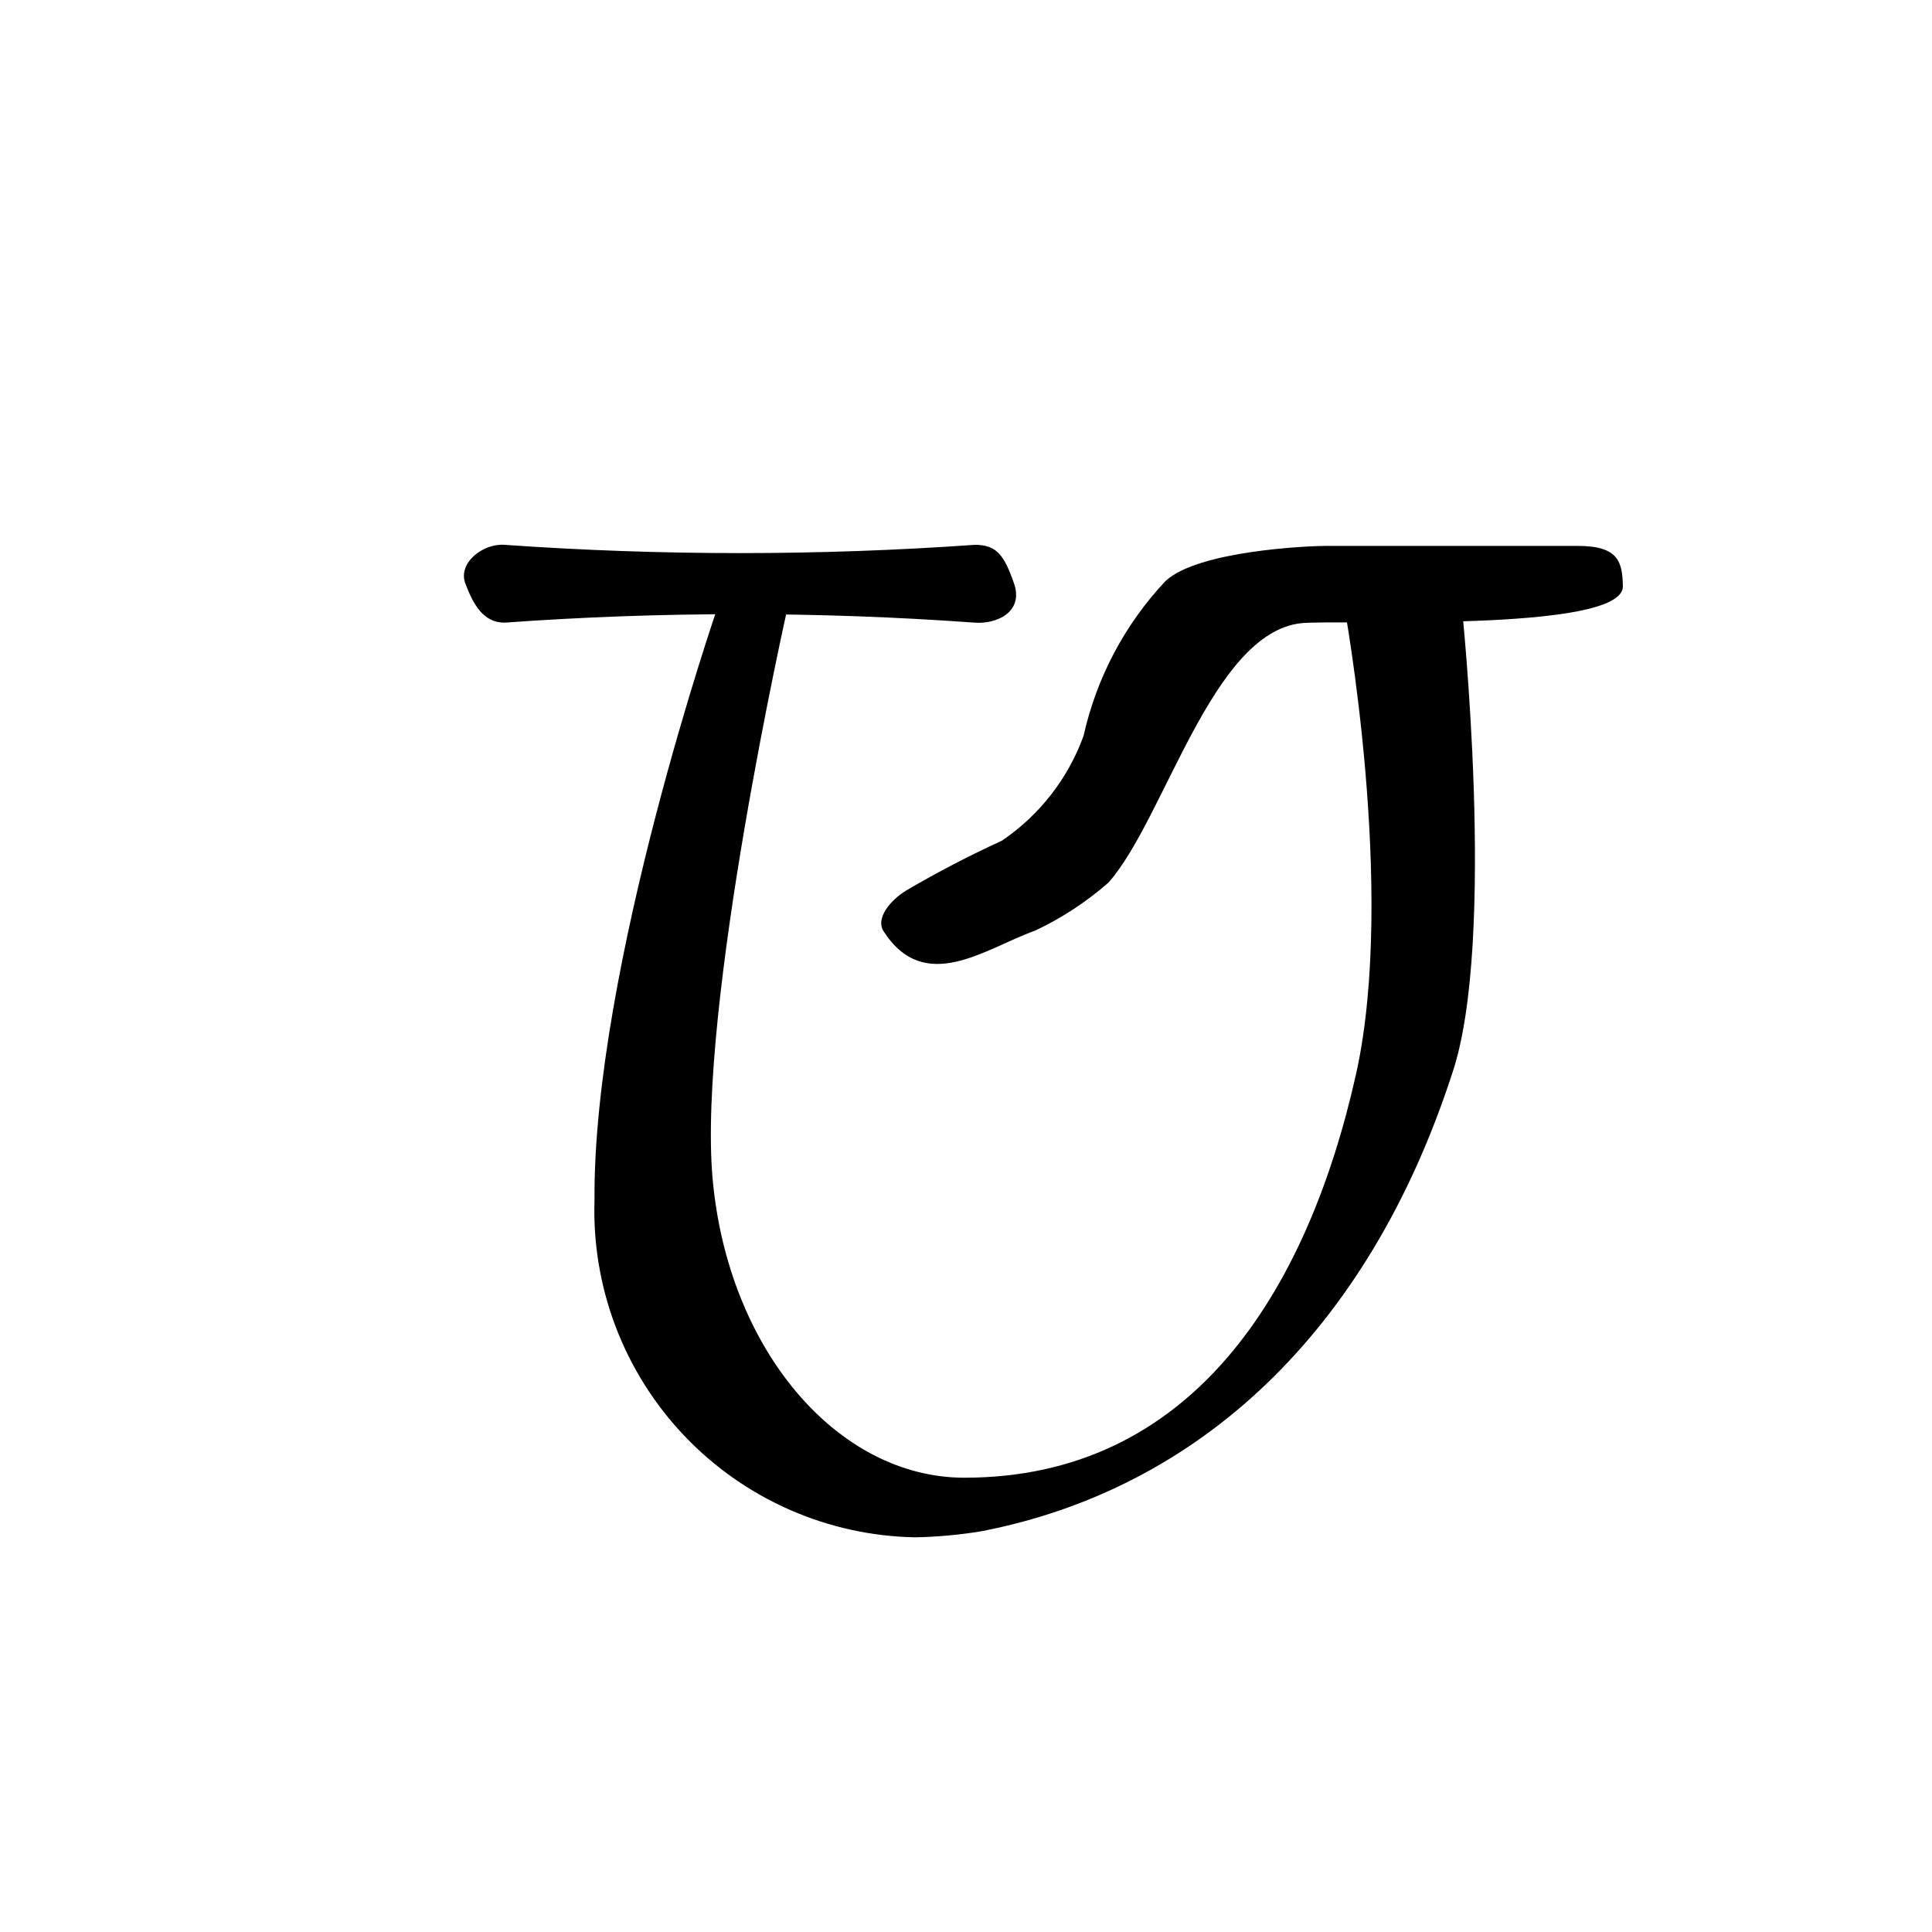
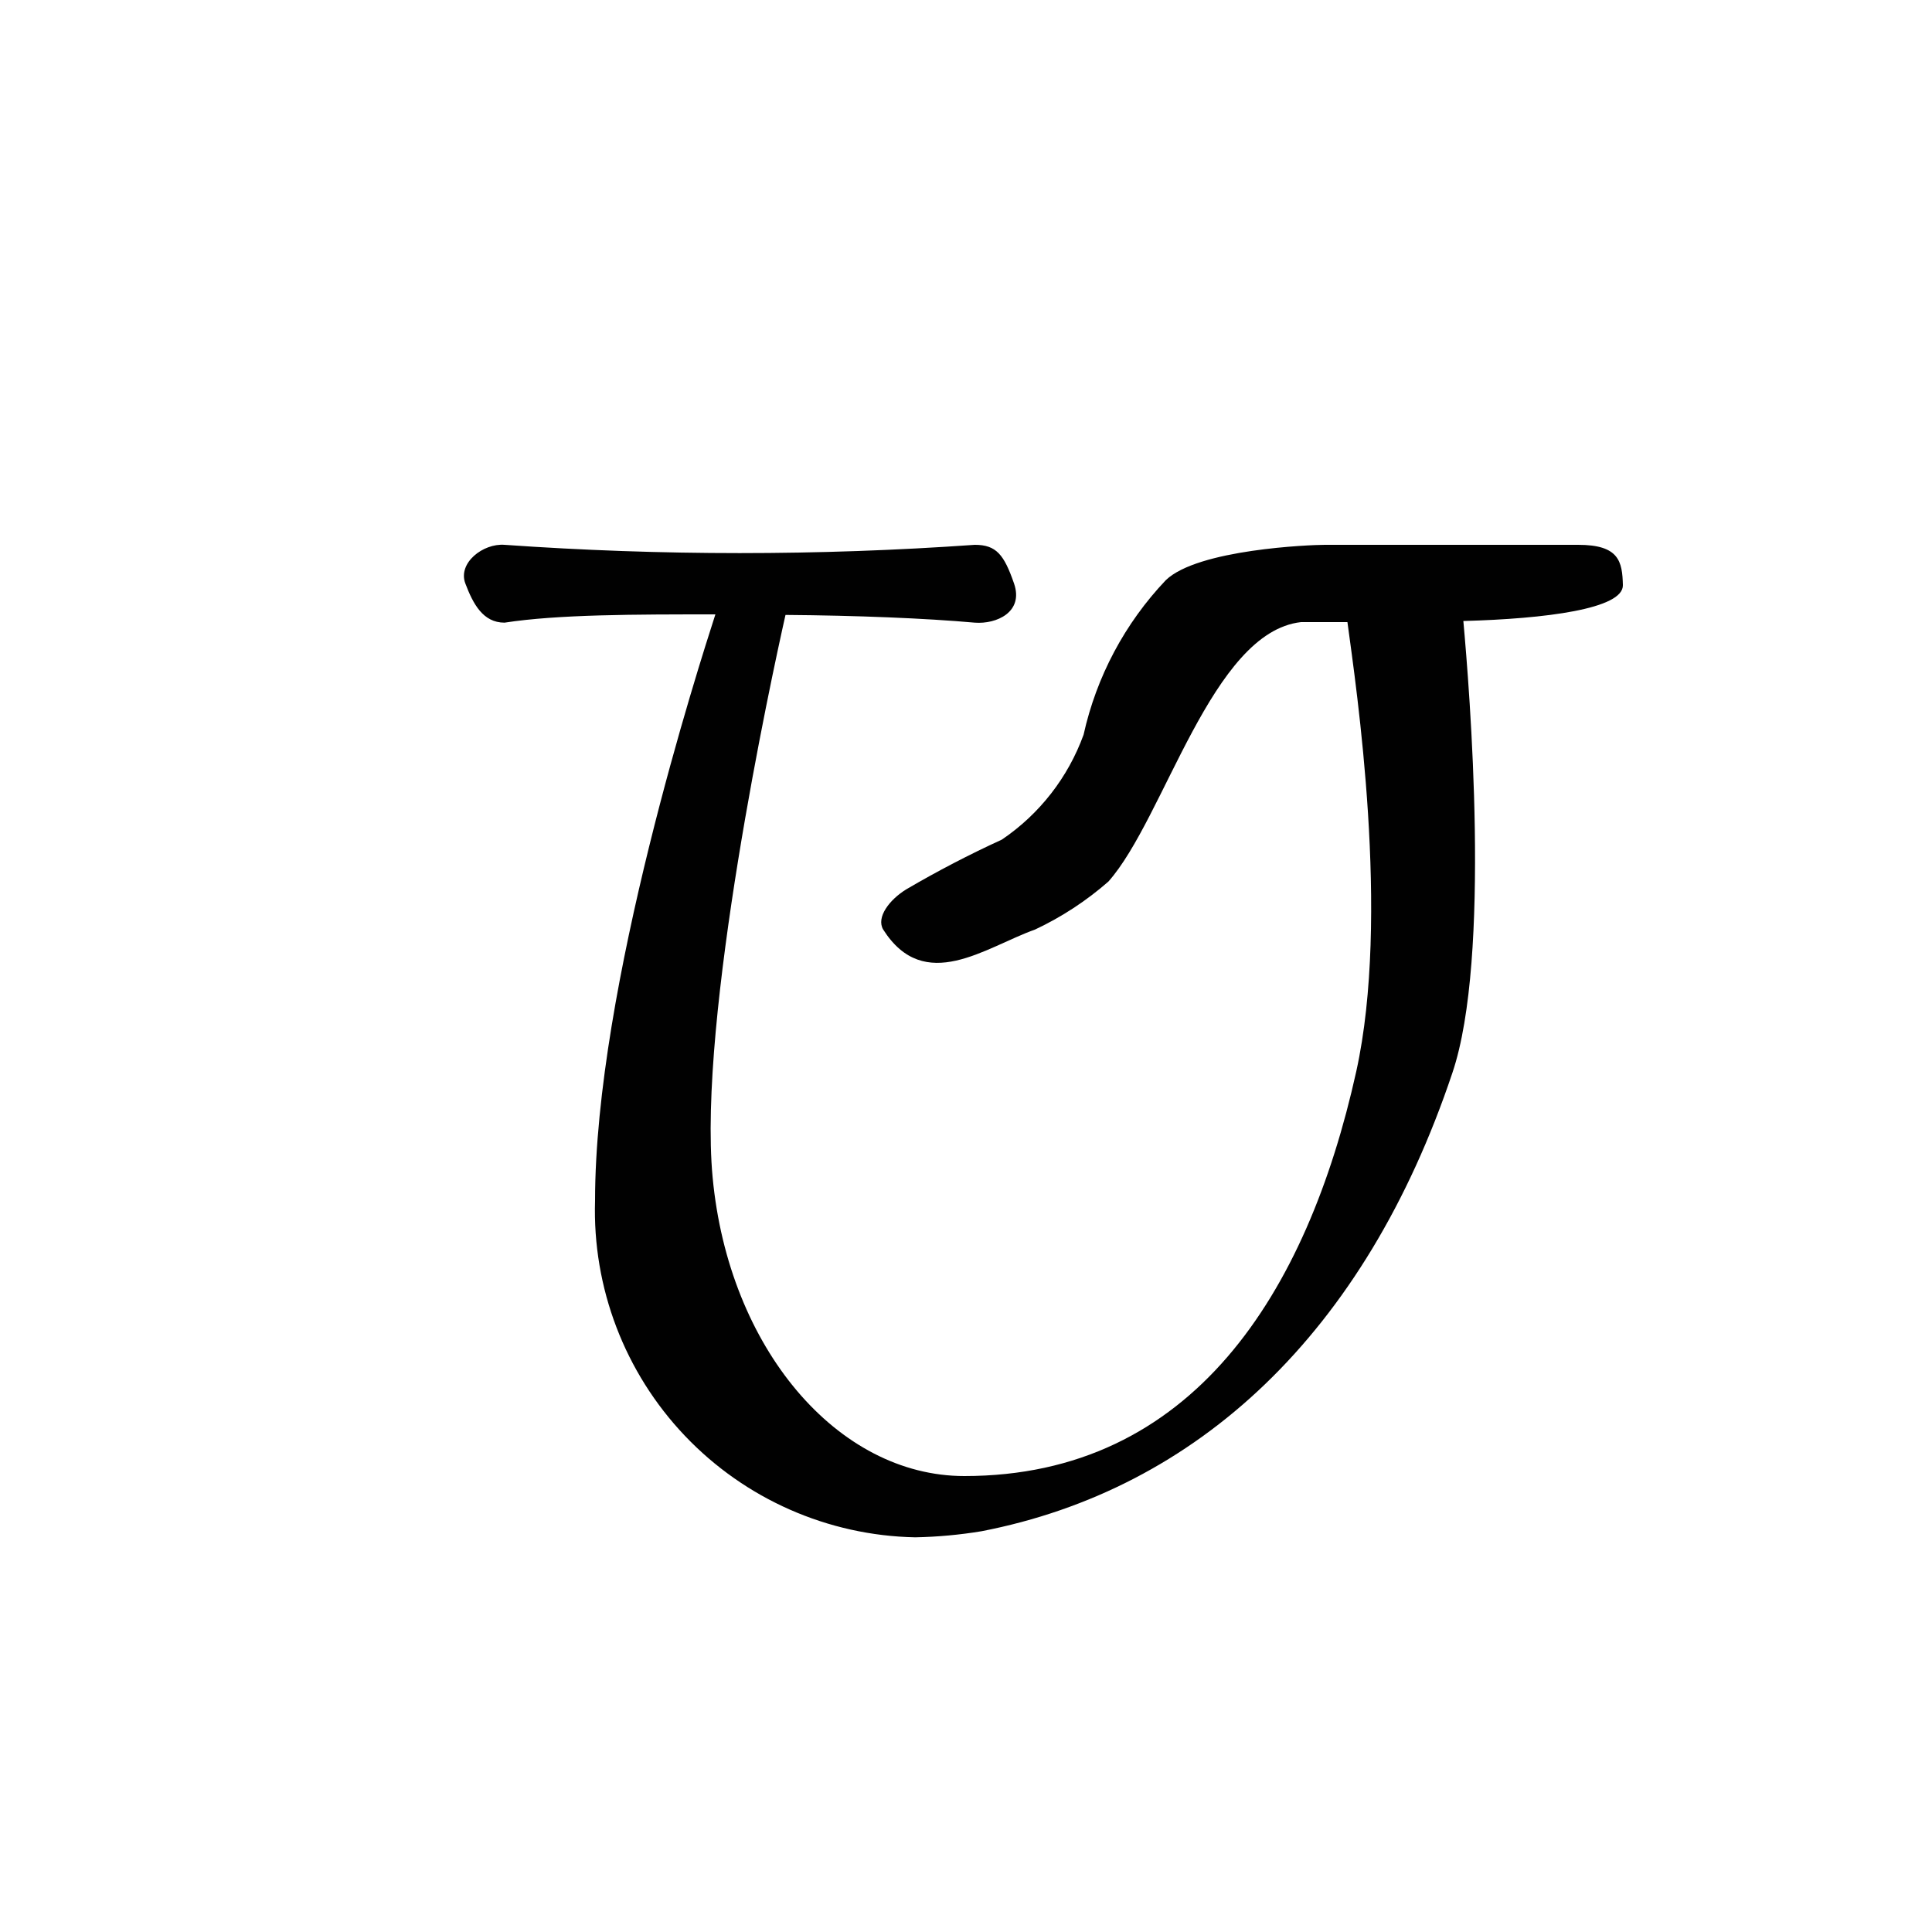
<svg xmlns="http://www.w3.org/2000/svg" viewBox="0 0 35 35">
  <defs>
-     <style>.cls-1{fill-rule:evenodd;}</style>
+     <style>.cls-1{fill:#010101;fill-rule:evenodd;}</style>
  </defs>
  <g id="Artwork_glyph" data-name="Artwork glyph">
    <g id="Lowercase">
-       <g id="V">
-         <path id="V-2" data-name="V" d="M16.58,27.85a8.37,8.37,0,0,0,1.2-.11c3.92-.76,7-3.59,8.53-8.3.81-2.4.17-8.47.17-8.47l-2.13,0s.95,5.16.22,8.47c-.89,4-3,7.33-7.1,7.33-2.3,0-4.28-2.32-4.56-5.41S14.27,11,14.27,11L13,11s-2.26,6.55-2.23,10.74A5.92,5.92,0,0,0,16.58,27.85Z" />
-         <path id="V-3" data-name="V" class="cls-1" d="M17.66,11.28a59.09,59.09,0,0,0-8.52,0c-.39,0-.57-.34-.71-.71s.32-.73.71-.7a60.57,60.57,0,0,0,8.52,0c.39,0,.53.18.71.7S18.05,11.31,17.66,11.28Z" />
-         <path id="V-4" data-name="V" class="cls-1" d="M23.57,11.29c-1.62.18-2.47,3.55-3.49,4.7a5.7,5.7,0,0,1-1.33.87c-.9.32-2,1.18-2.75,0-.13-.22.11-.54.42-.73a19.46,19.46,0,0,1,1.73-.9,3.9,3.9,0,0,0,1.48-1.9,6,6,0,0,1,1.48-2.8c.59-.56,2.63-.64,2.88-.64h4.6c.74,0,.8.3.81.73C29.41,11.47,24.21,11.22,23.57,11.29Z" />
-       </g>
+       <path id="v" class="cls-1" d="M26.51,11.25c.11,1.22.51,6.1-.2,8.19-1.58,4.71-4.61,7.54-8.53,8.3a8.37,8.37,0,0,1-1.2.11,5.92,5.92,0,0,1-5.8-6.1c0-3.86,1.89-9.72,2.18-10.62-1.45,0-2.85,0-3.82.15-.39,0-.57-.34-.71-.71s.32-.73.71-.7a60.57,60.57,0,0,0,8.52,0c.39,0,.53.18.71.7s-.32.74-.71.71c-.9-.08-2.14-.13-3.43-.14-.26,1.15-1.59,7.32-1.32,10.19.29,3.09,2.26,5.41,4.56,5.41,4.13,0,6.21-3.31,7.1-7.33.62-2.81,0-6.95-.16-8.14l-.84,0c-1.62.18-2.47,3.55-3.49,4.7a5.7,5.7,0,0,1-1.33.87c-.9.32-2,1.18-2.75,0-.13-.22.11-.54.42-.73a19.46,19.46,0,0,1,1.73-.9,3.9,3.9,0,0,0,1.48-1.9,5.93,5.93,0,0,1,1.49-2.8c.58-.56,2.62-.64,2.88-.64h4.59c.74,0,.8.3.81.73S28,11.21,26.51,11.25Z" />
    </g>
  </g>
</svg>
